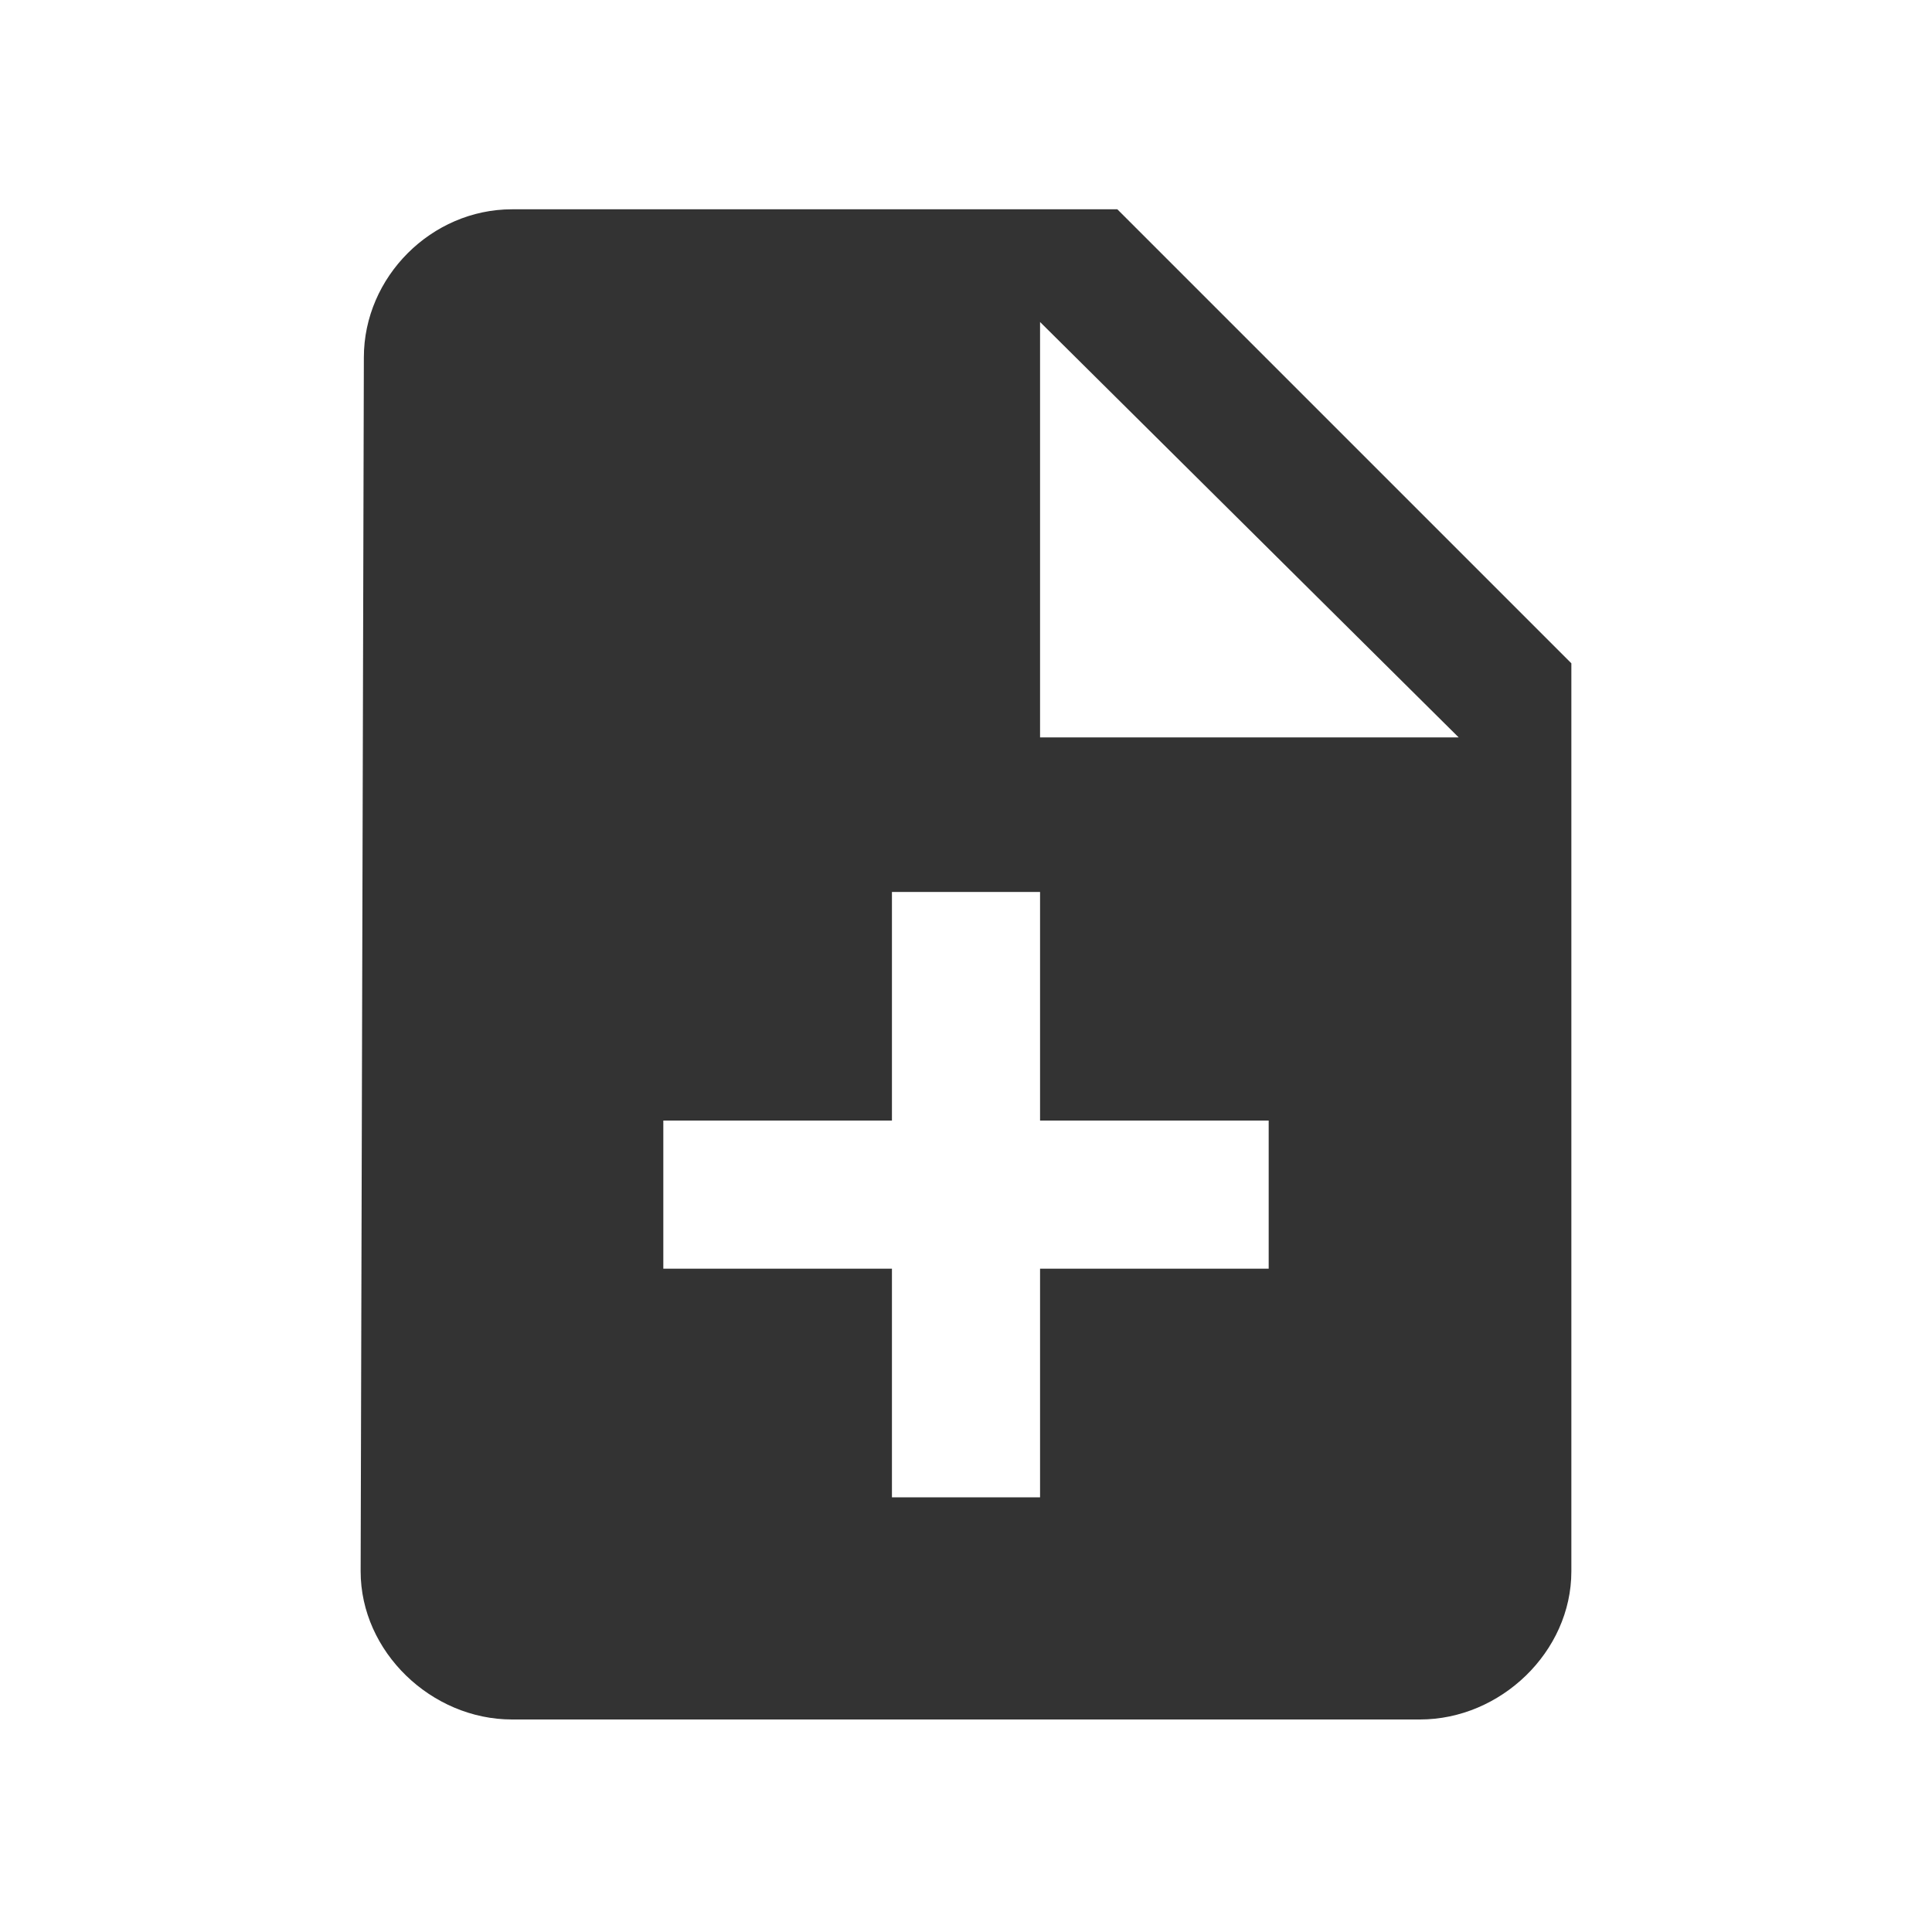
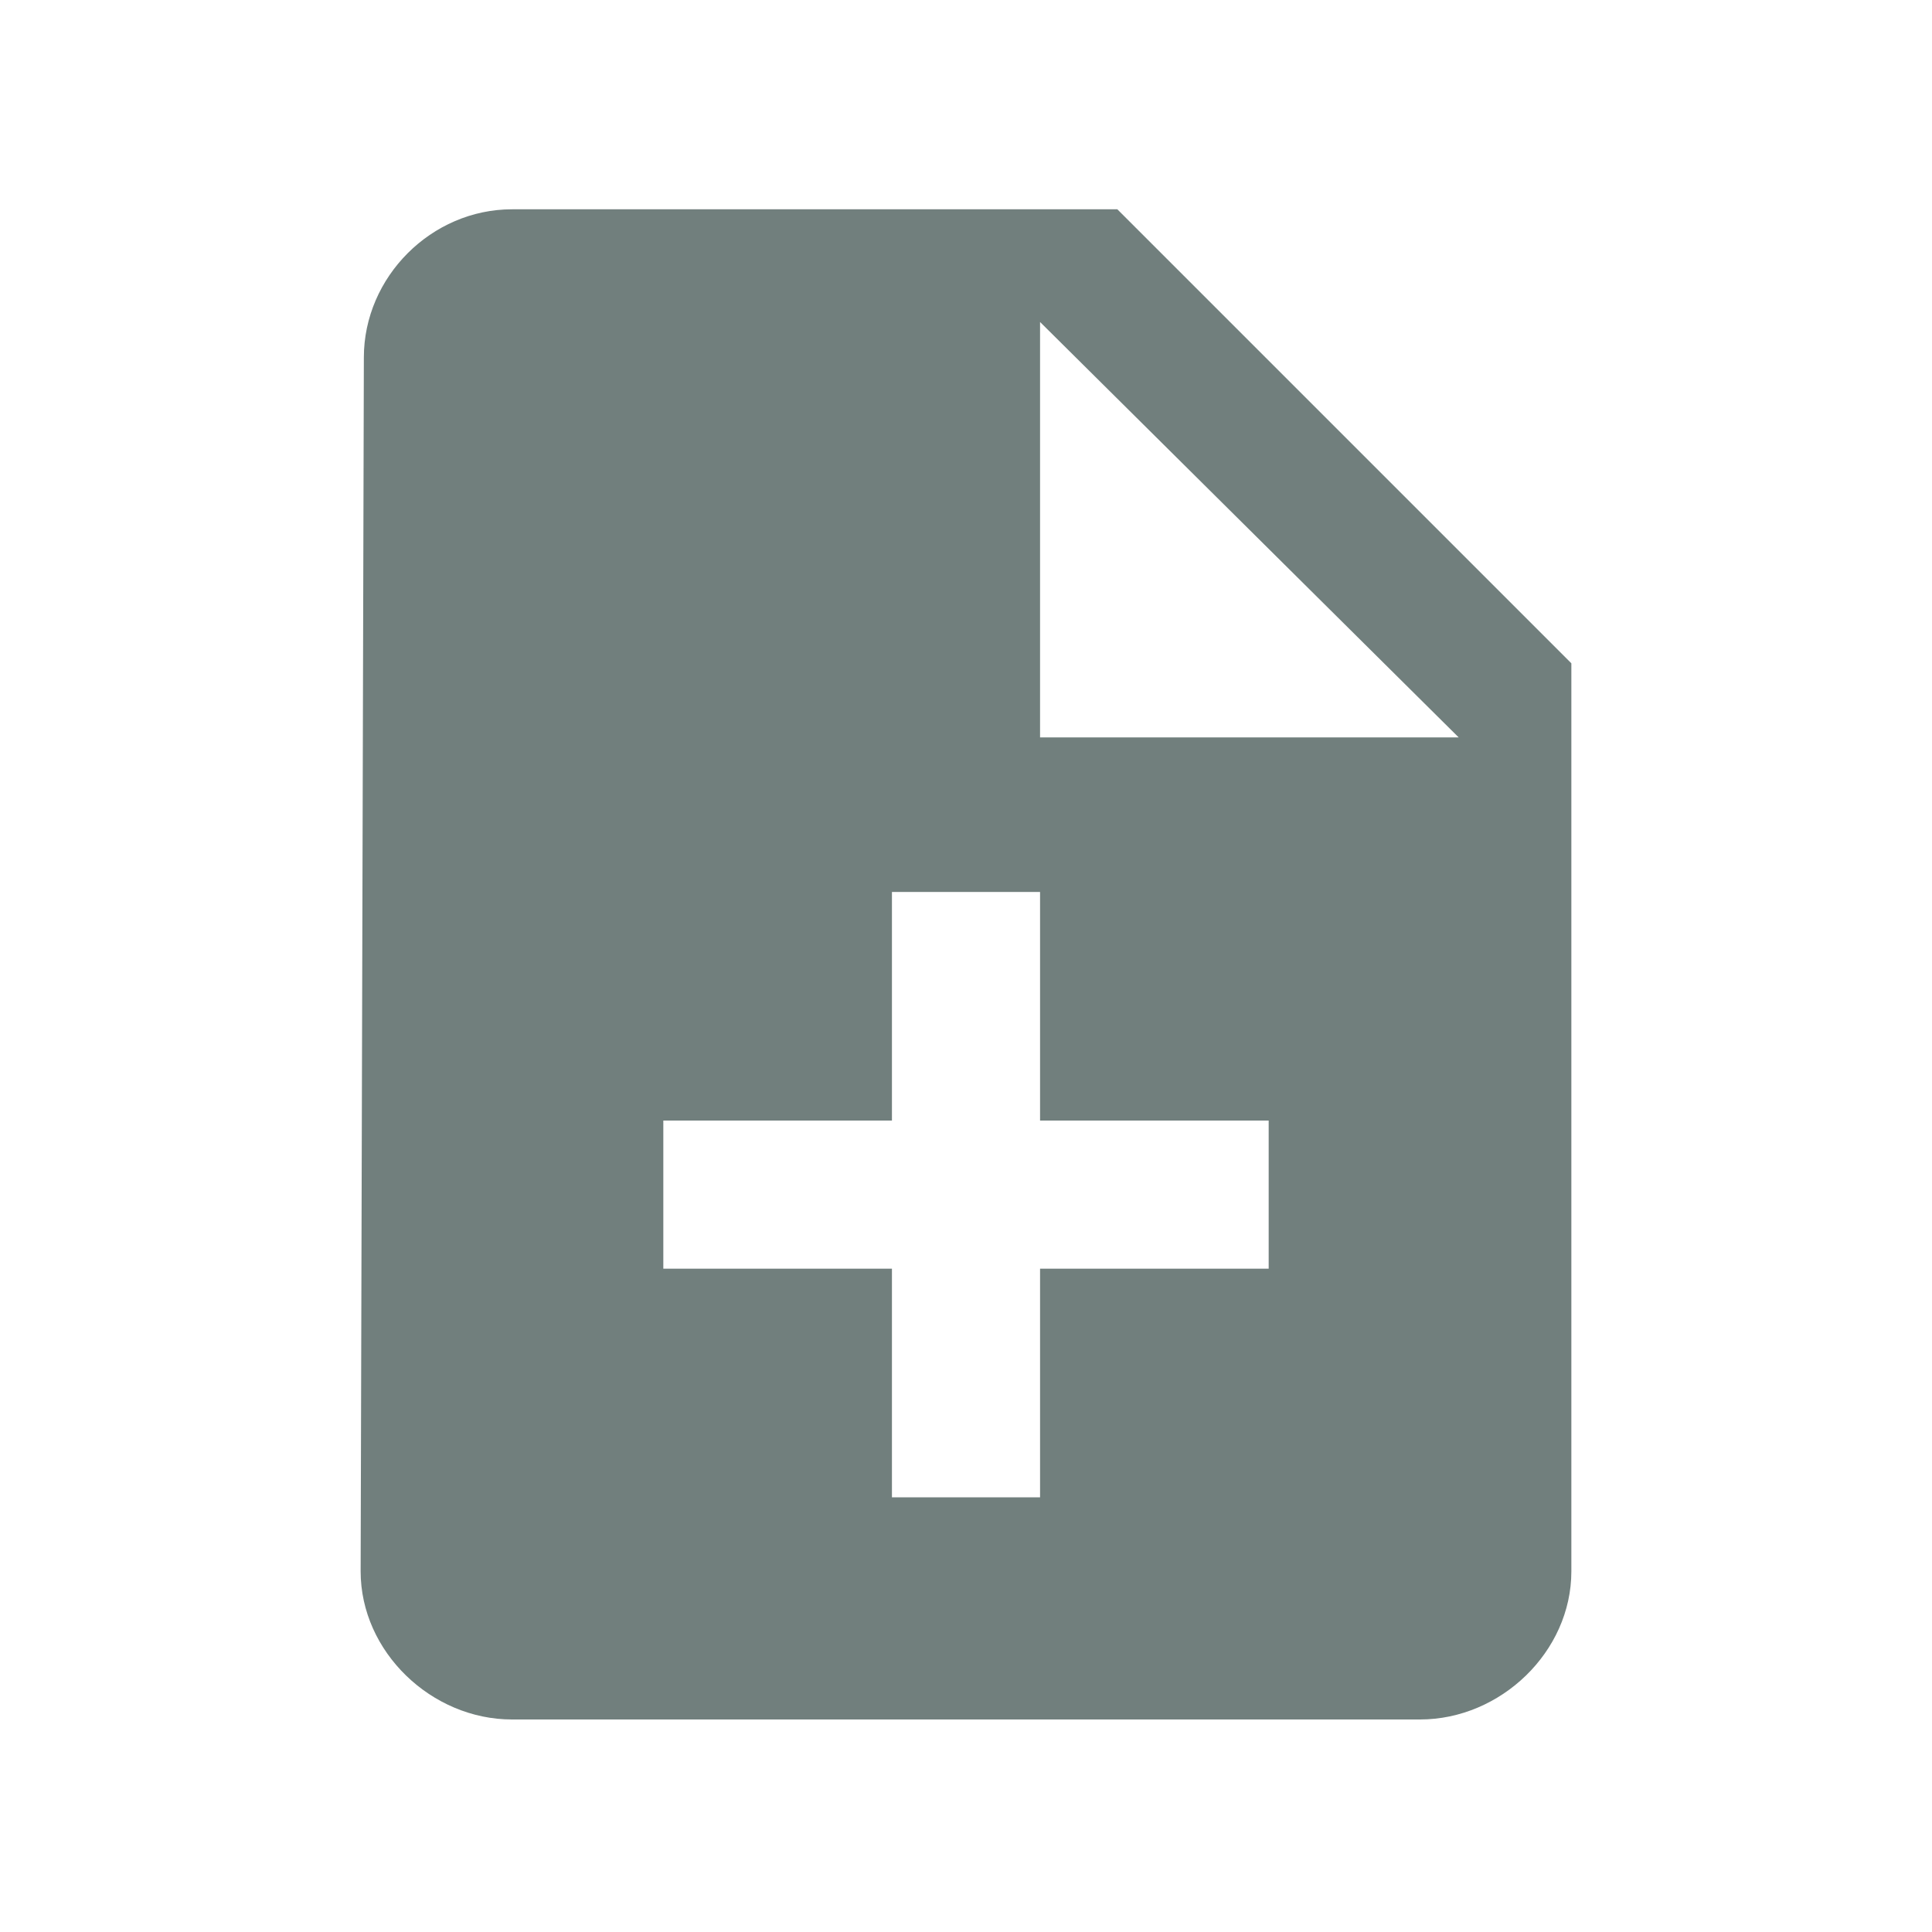
<svg xmlns="http://www.w3.org/2000/svg" version="1.1" id="Layer_1" x="0px" y="0px" viewBox="0 0 60 60" style="enable-background:new 0 0 60 60;" xml:space="preserve">
  <style type="text/css">
- 	.st0{fill:#333333;}
+ 	.st0{fill:#717F7D;}
</style>
  <g id="Shopping_Bag">
</g>
-   <path class="st0" d="M32.3,22.9h13L32.3,10C32.3,10,32.3,22.9,32.3,22.9z M39.4,39.4v-4.6h-7.1v-7.1h-4.6v7.1h-7.1v4.6h7.1v7.1h4.6  v-7.1C32.3,39.4,39.4,39.4,39.4,39.4z M34.7,6.5l14.1,14.1v28.2c0,2.5-2.2,4.6-4.7,4.6H15.9c-2.5,0-4.7-2.1-4.7-4.6l0.1-37.7  c0-2.5,2.1-4.6,4.6-4.6C15.9,6.5,34.7,6.5,34.7,6.5z" />
+   <path class="st0" d="M32.3,22.9h13L32.3,10V22.9z M39.4,39.4v-4.6h-7.1v-7.1h-4.6v7.1h-7.1v4.6h7.1v7.1h4.6v-7.1  C32.3,39.4,39.4,39.4,39.4,39.4z M34.7,6.5l14.1,14.1v28.2c0,2.5-2.2,4.6-4.7,4.6H15.9c-2.5,0-4.7-2.1-4.7-4.6l0.1-37.7  c0-2.5,2.1-4.6,4.6-4.6C15.9,6.5,34.7,6.5,34.7,6.5z" />
</svg>
